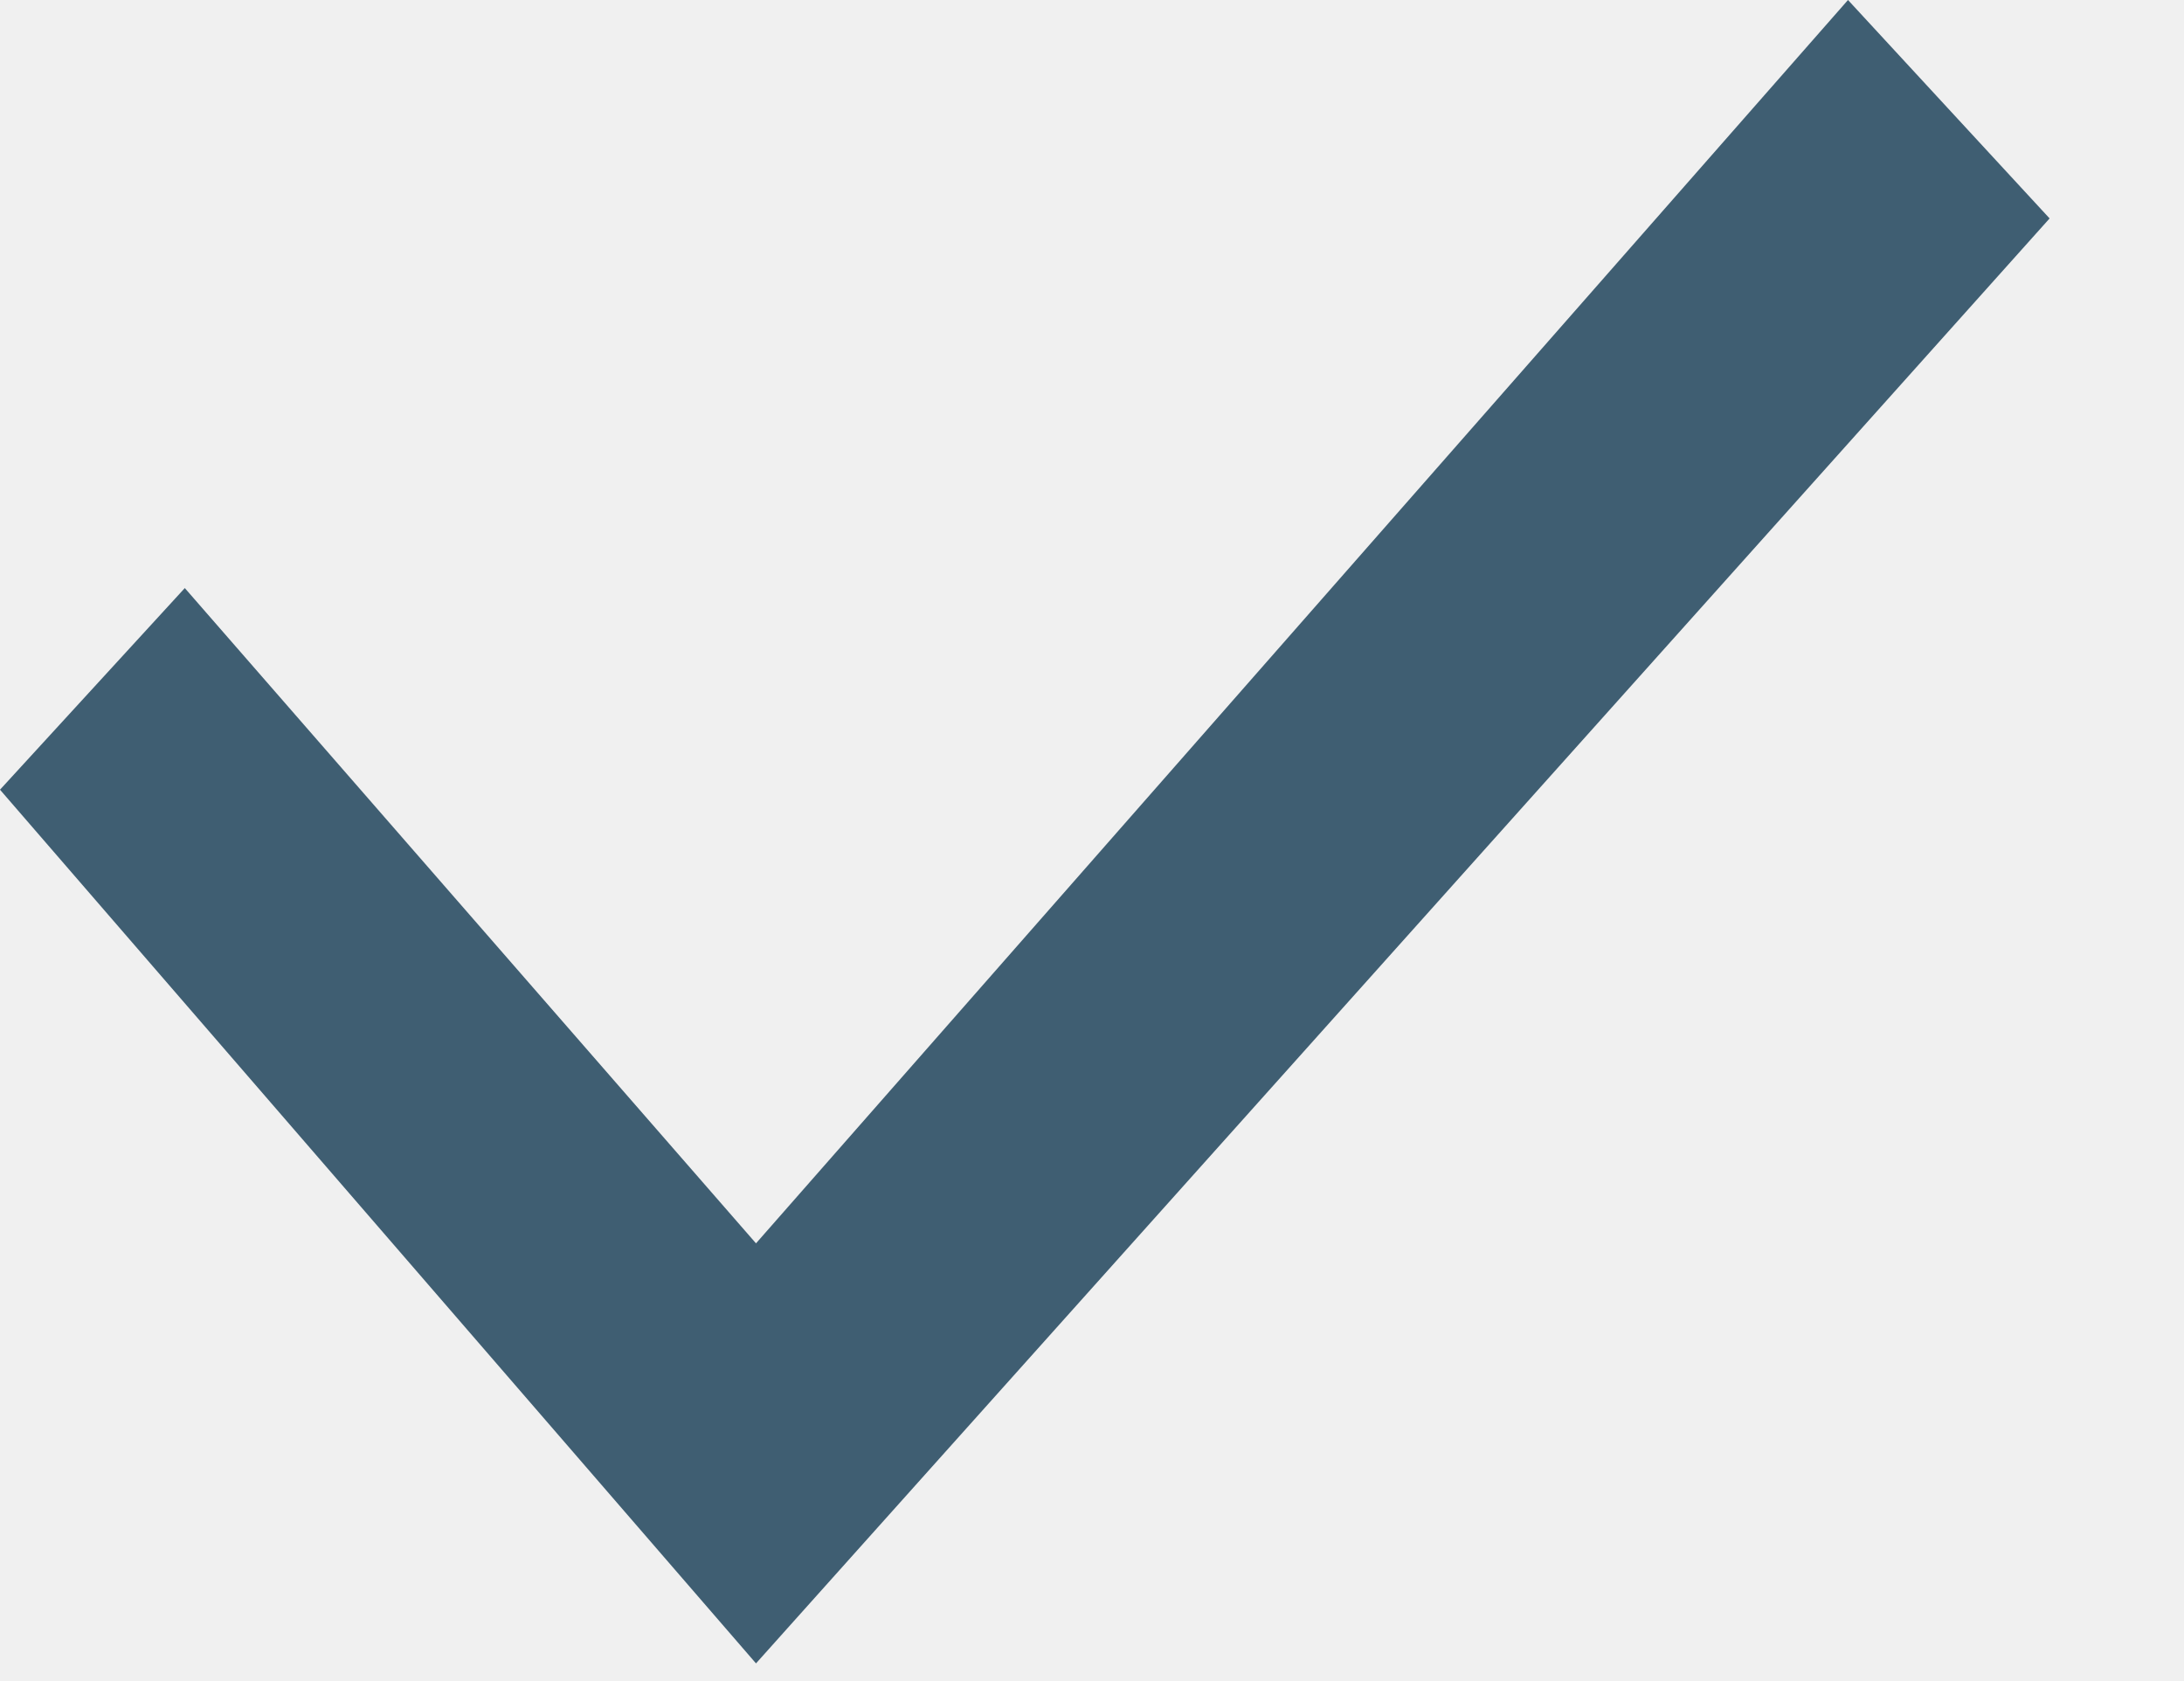
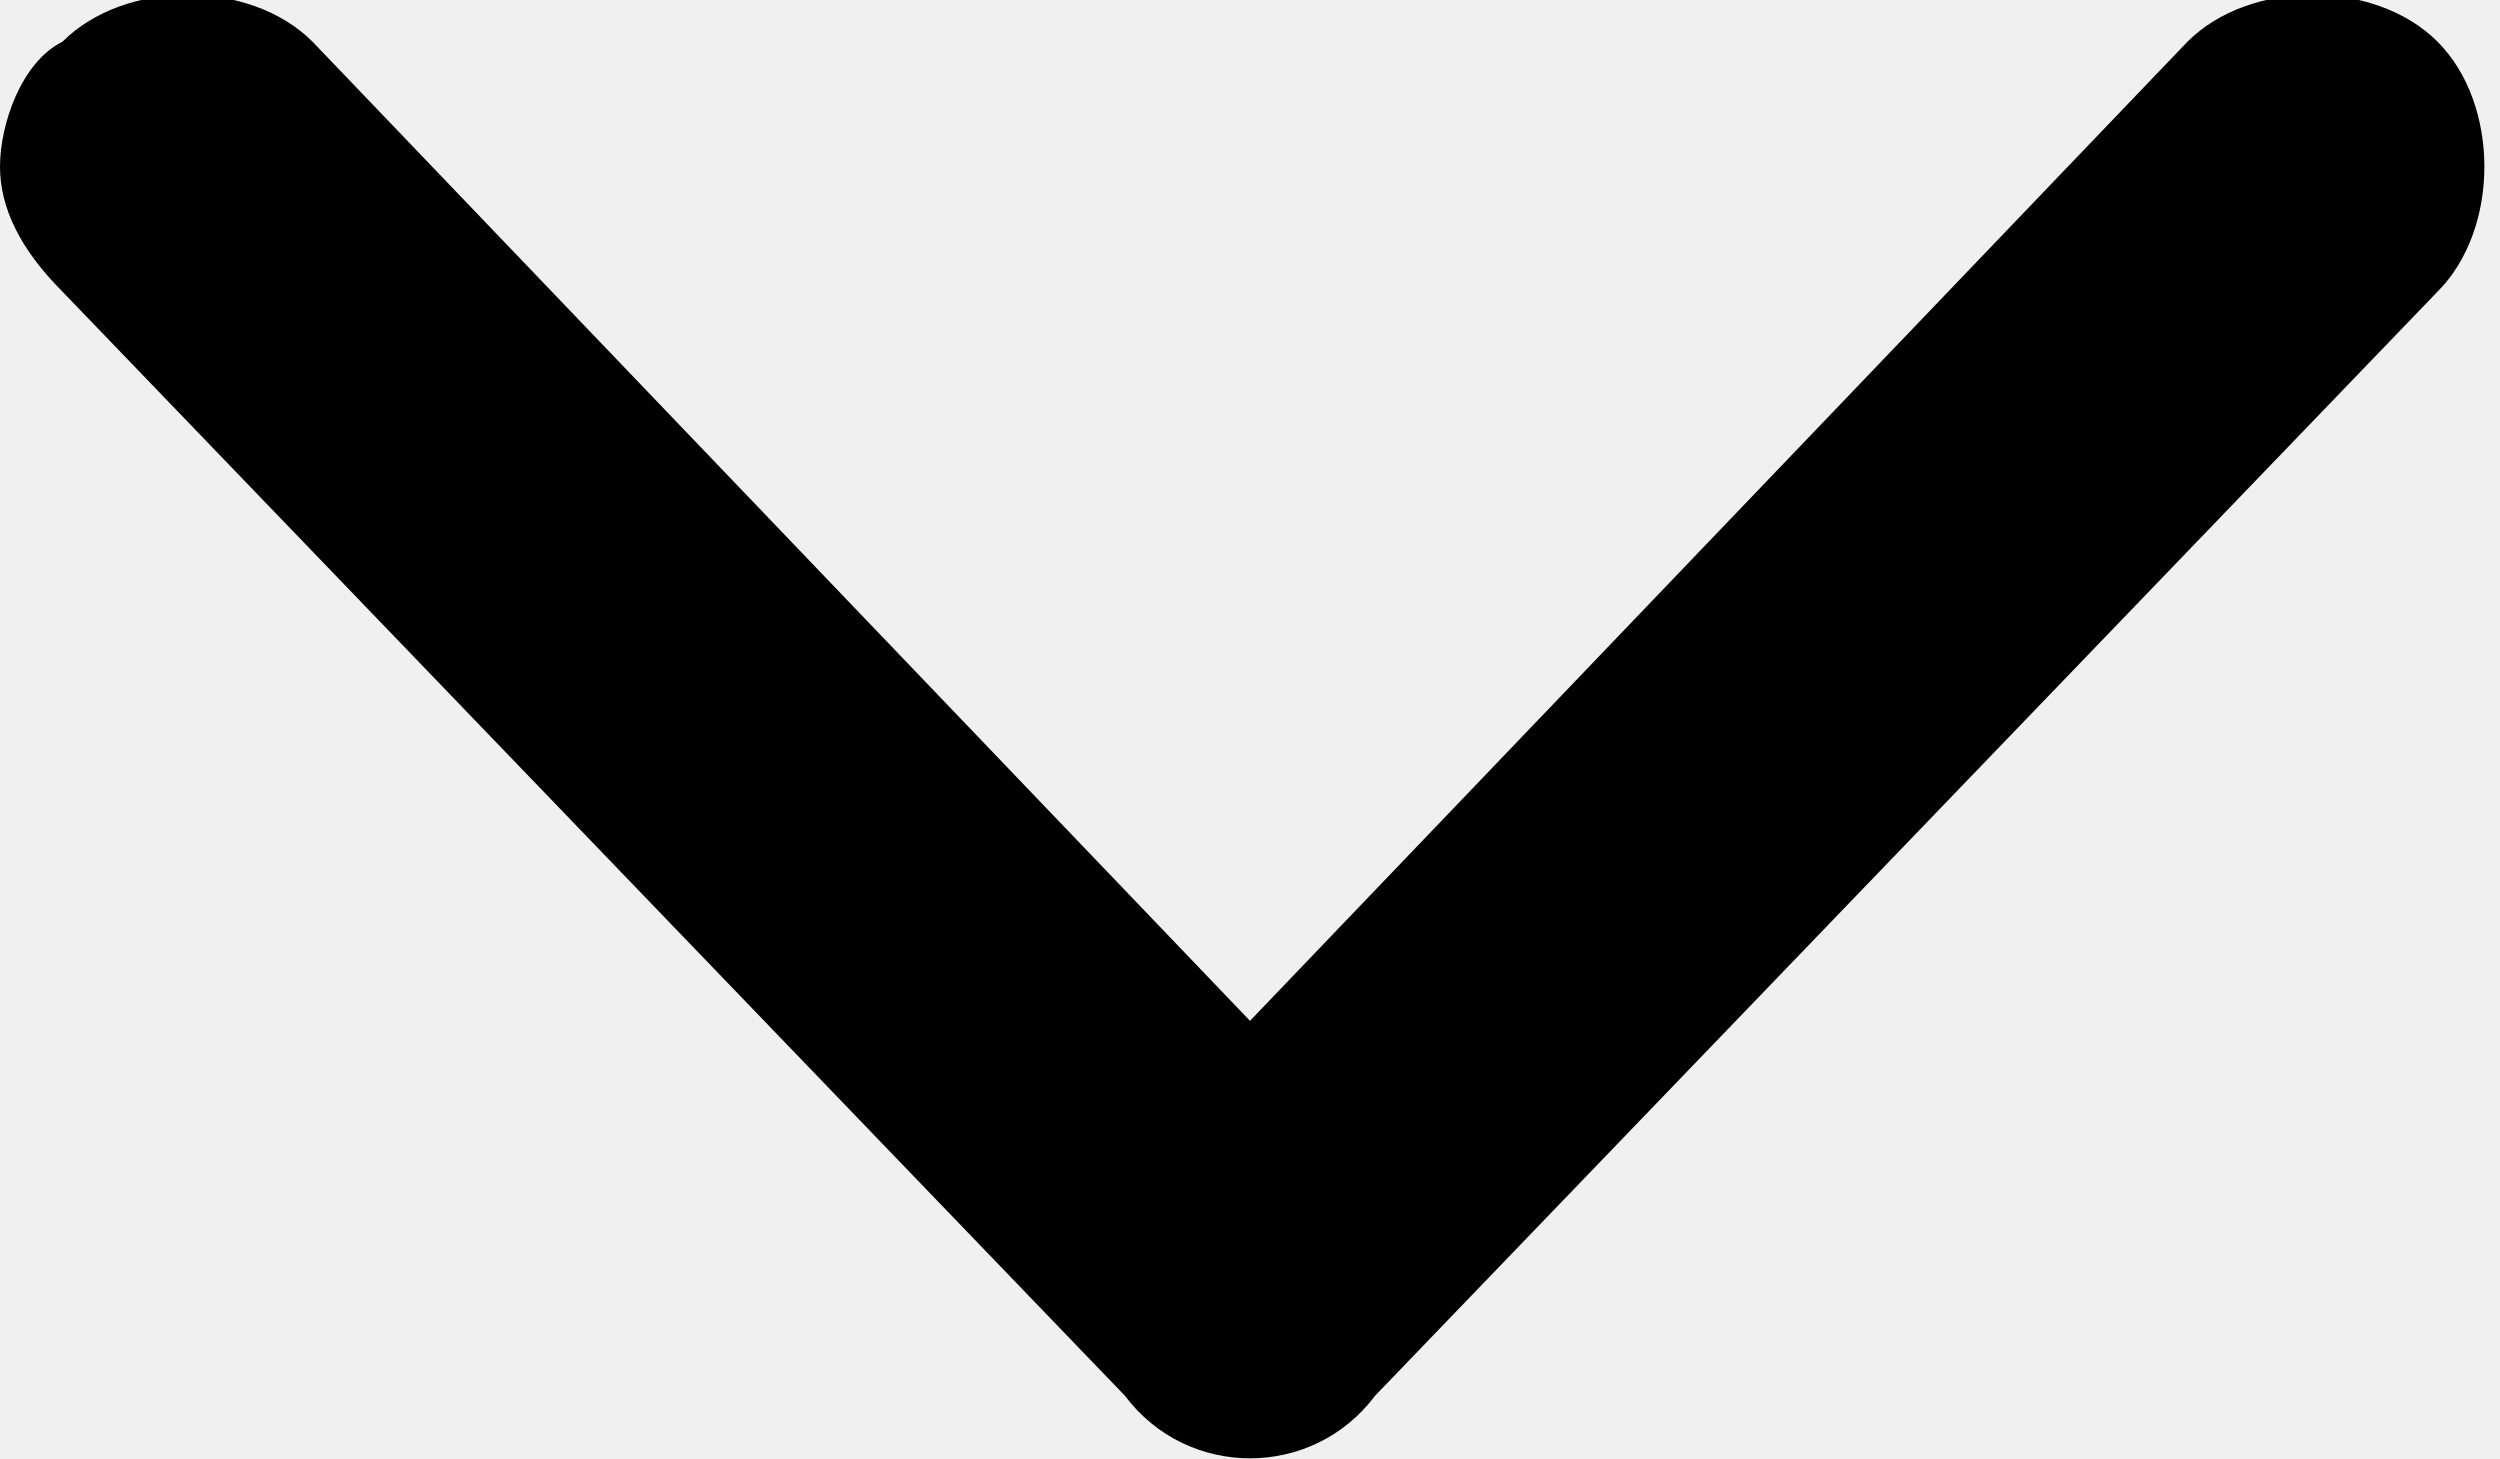
- <svg xmlns="http://www.w3.org/2000/svg" width="13" height="10" viewBox="0 0 13 10" fill="none">
-   <g clip-path="url(#clip0_31961_602)">
-     <path d="M11 0L4.5 7.4L1.1 3.5L0 4.7L4.5 9.9L12.2 1.3L11 0Z" fill="#3F5E72" />
-   </g>
-   <defs>
-     <clipPath id="clip0_31961_602">
-       <rect width="12.2" height="9.9" fill="white" />
-     </clipPath>
-   </defs>
+ <svg xmlns="http://www.w3.org/2000/svg" width="12" height="7" viewBox="0 0 12 7" fill="none">
+   <path d="M6.6 6.7L11.7 1.4C12 1.1 12 0.5 11.7 0.2C11.4 -0.1 10.8 -0.1 10.5 0.2L6 4.9L1.5 0.2C1.2 -0.1 0.6 -0.1 0.3 0.2C0.1 0.3 0 0.6 0 0.8C0 1 0.1 1.2 0.3 1.4L5.4 6.7C5.7 7.1 6.3 7.1 6.6 6.7Z" fill="black" />
</svg>
